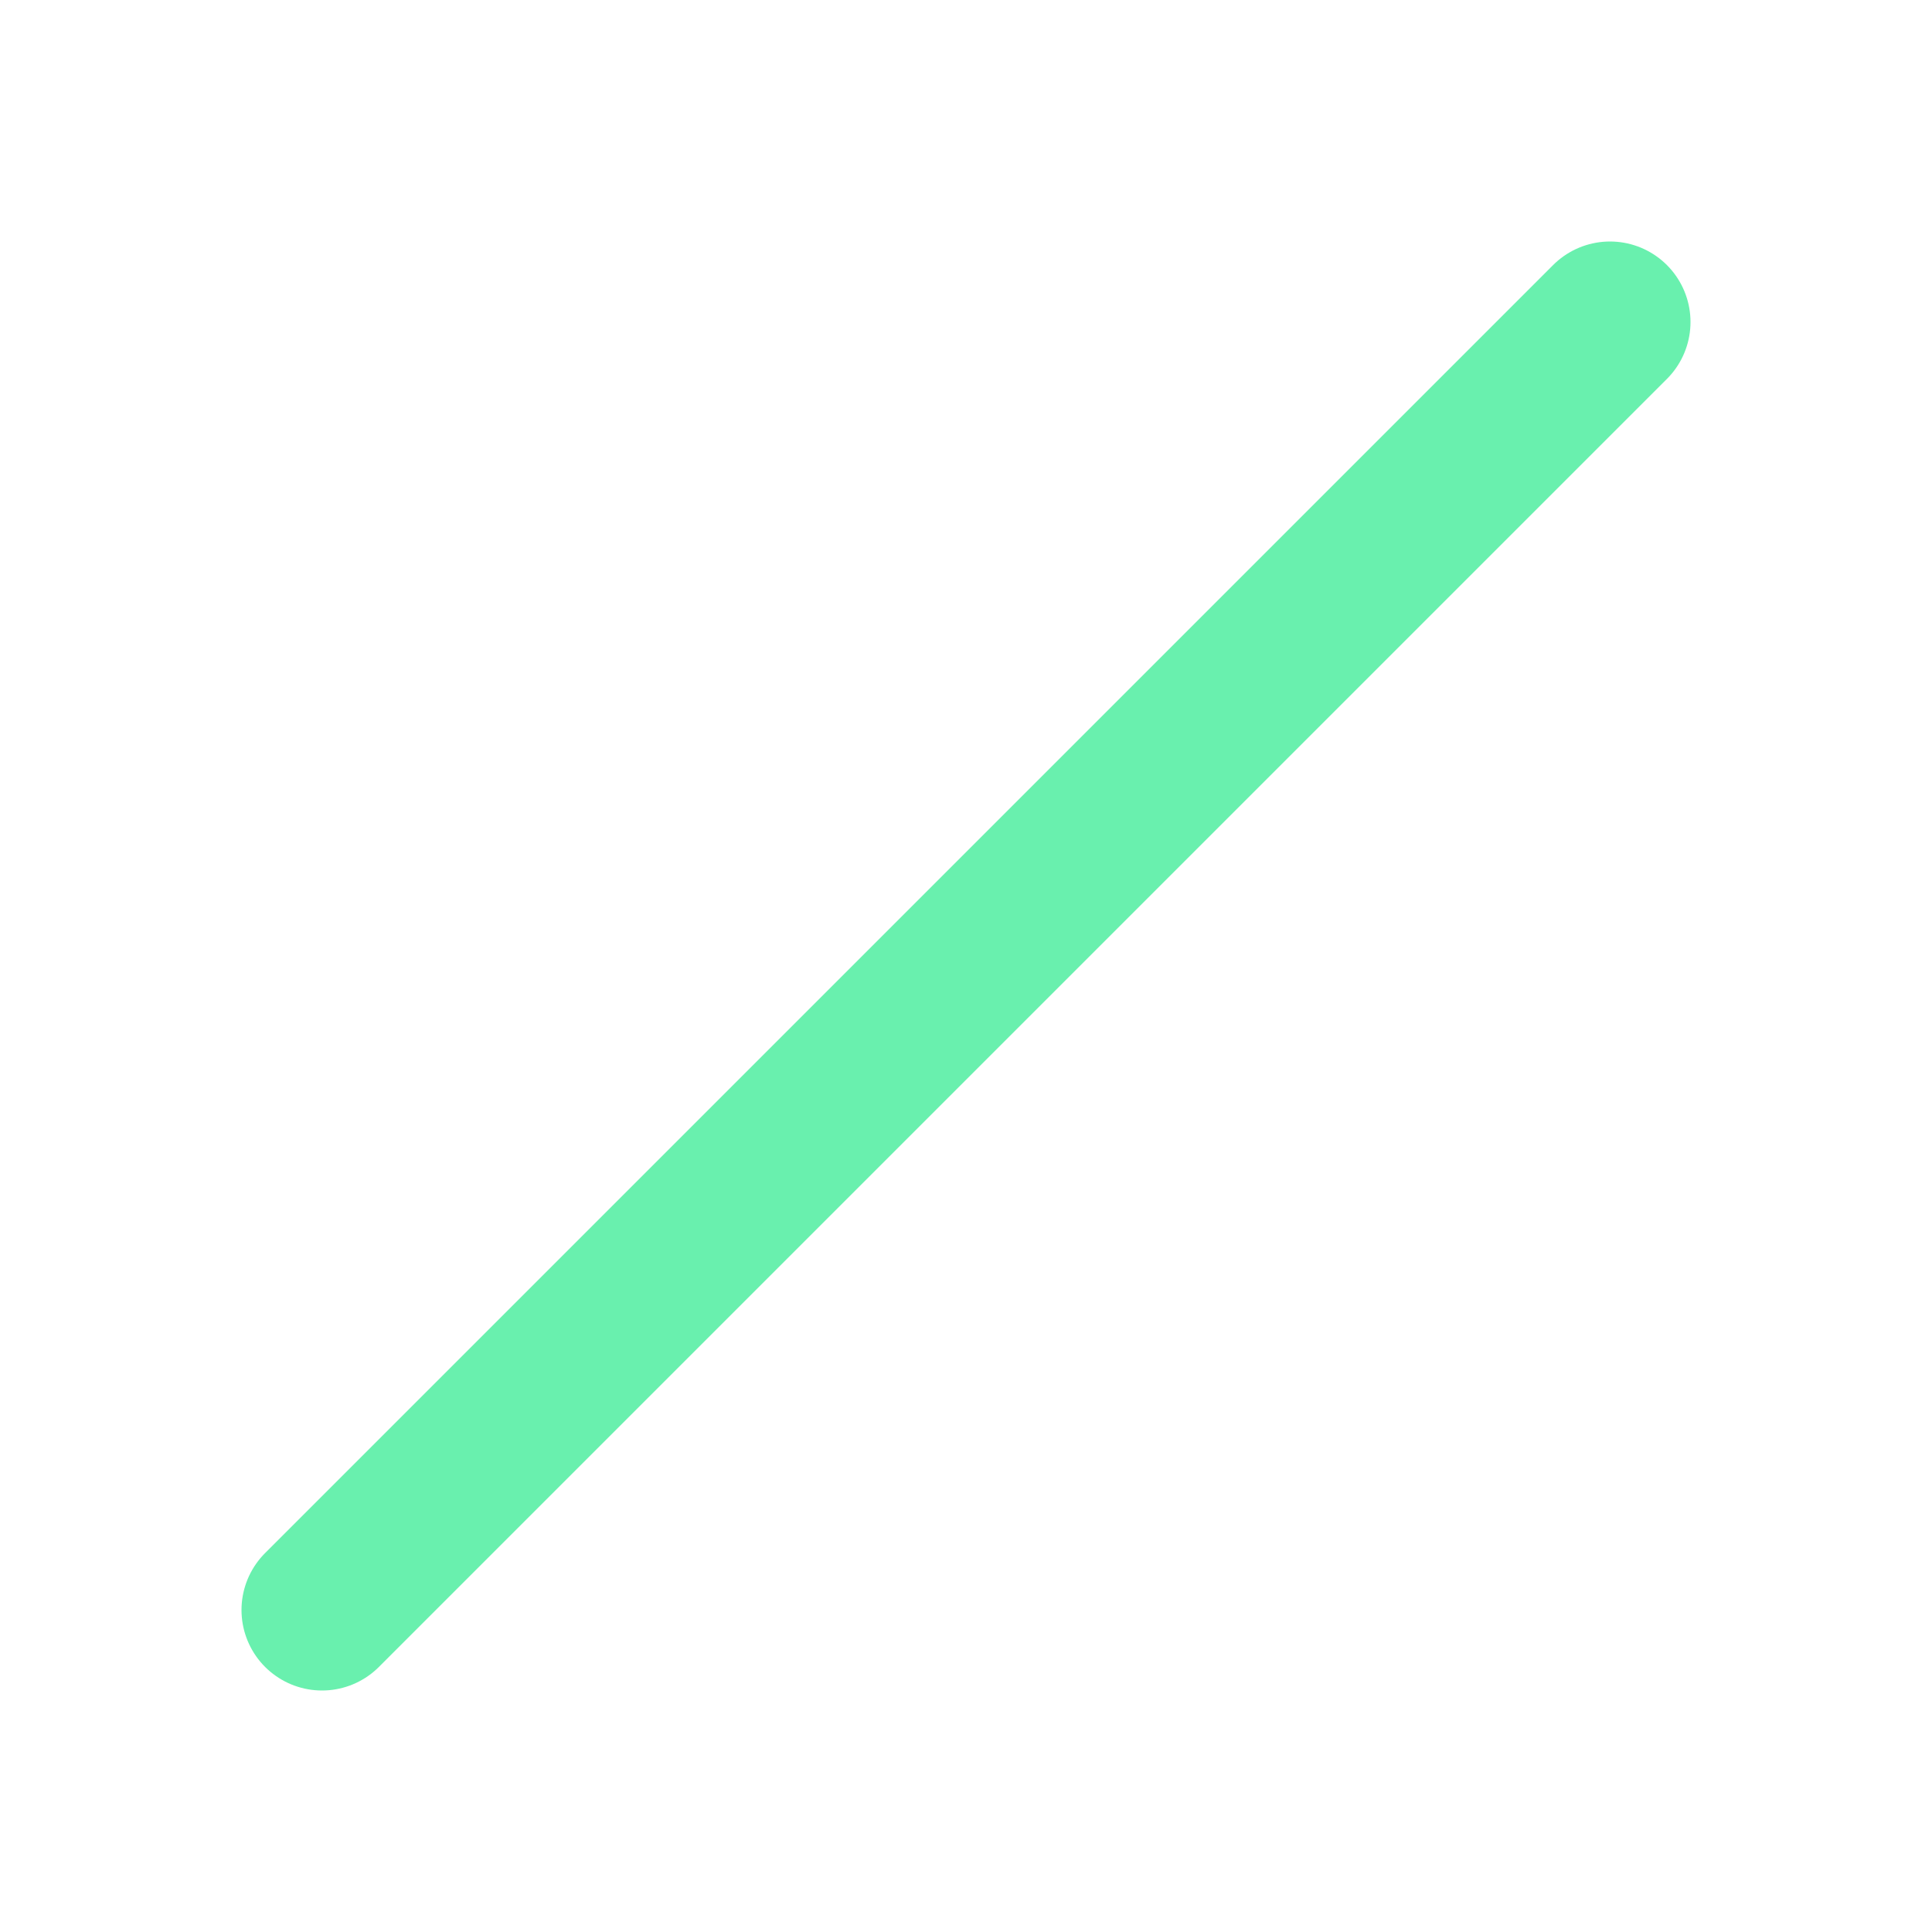
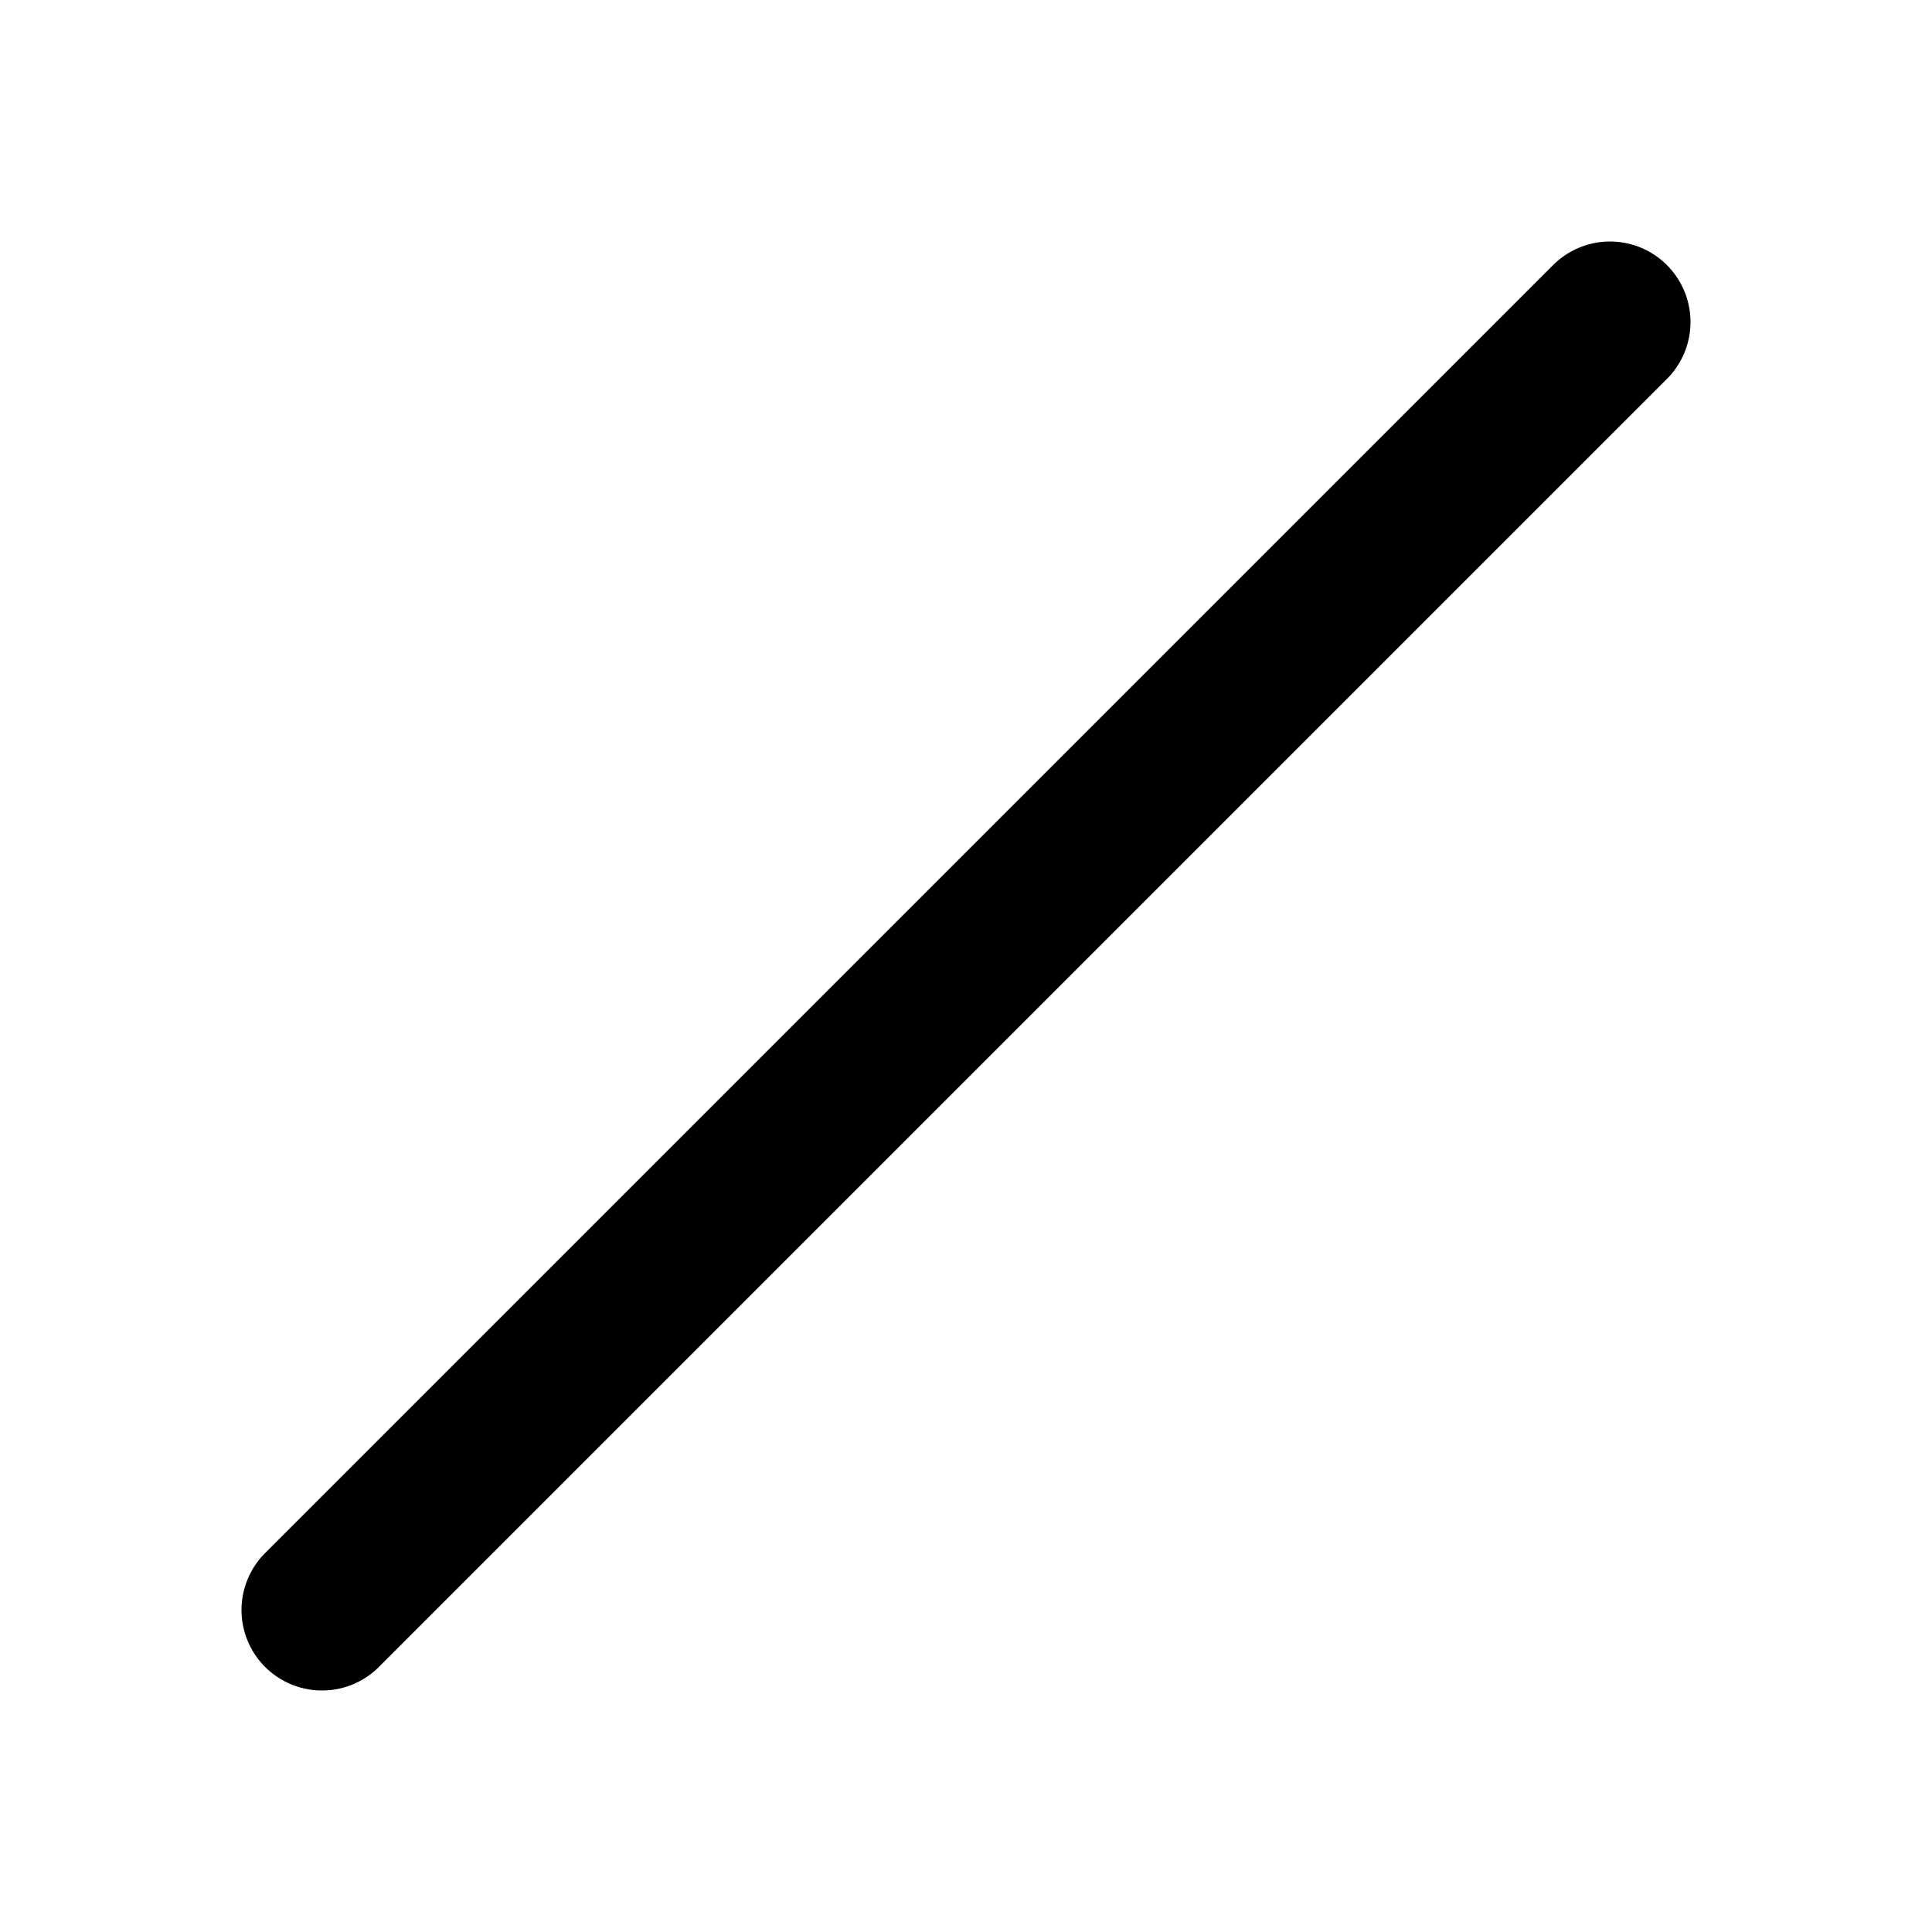
- <svg xmlns="http://www.w3.org/2000/svg" width="24" height="24" viewBox="0 0 24 24" fill="none" stroke="#69f0ae" stroke-width="2" stroke-linecap="round" stroke-linejoin="round">
+ <svg xmlns="http://www.w3.org/2000/svg" width="24" height="24" viewBox="0 0 24 24" fill="none" stroke="currentColor" stroke-width="2" stroke-linecap="round" stroke-linejoin="round">
  <line x1="4" y1="20" x2="20" y2="4" />
</svg>
